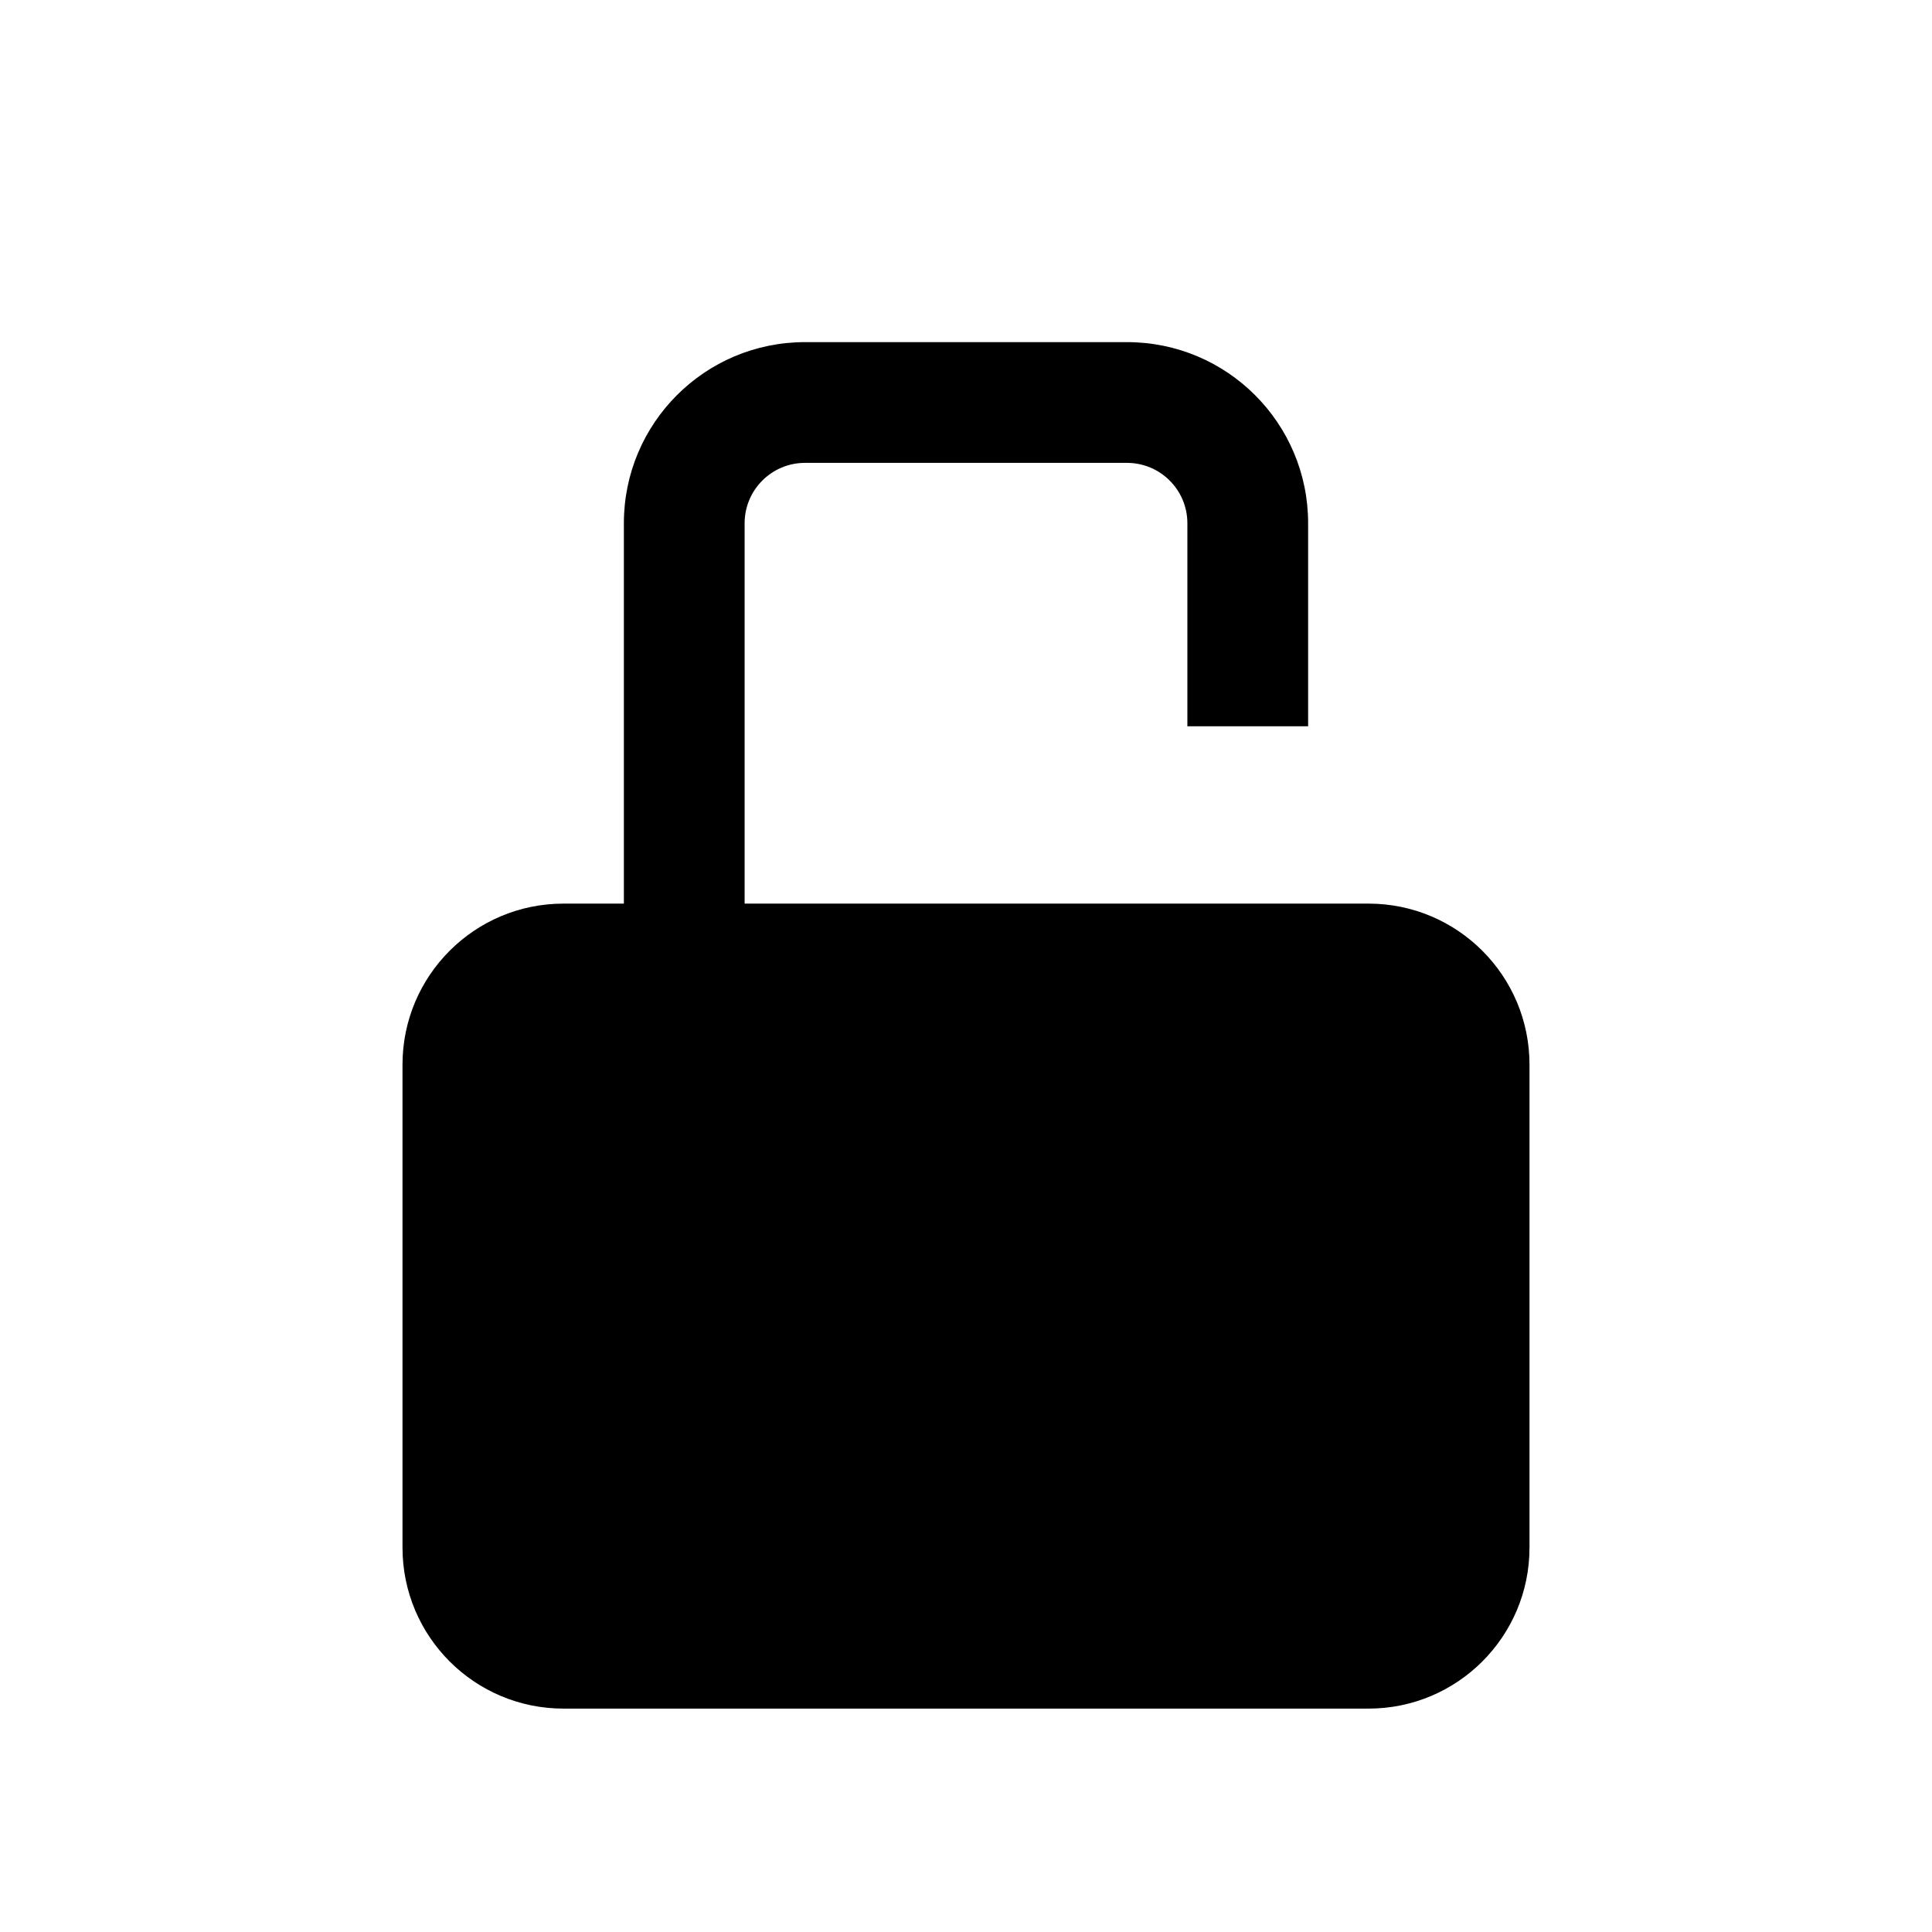
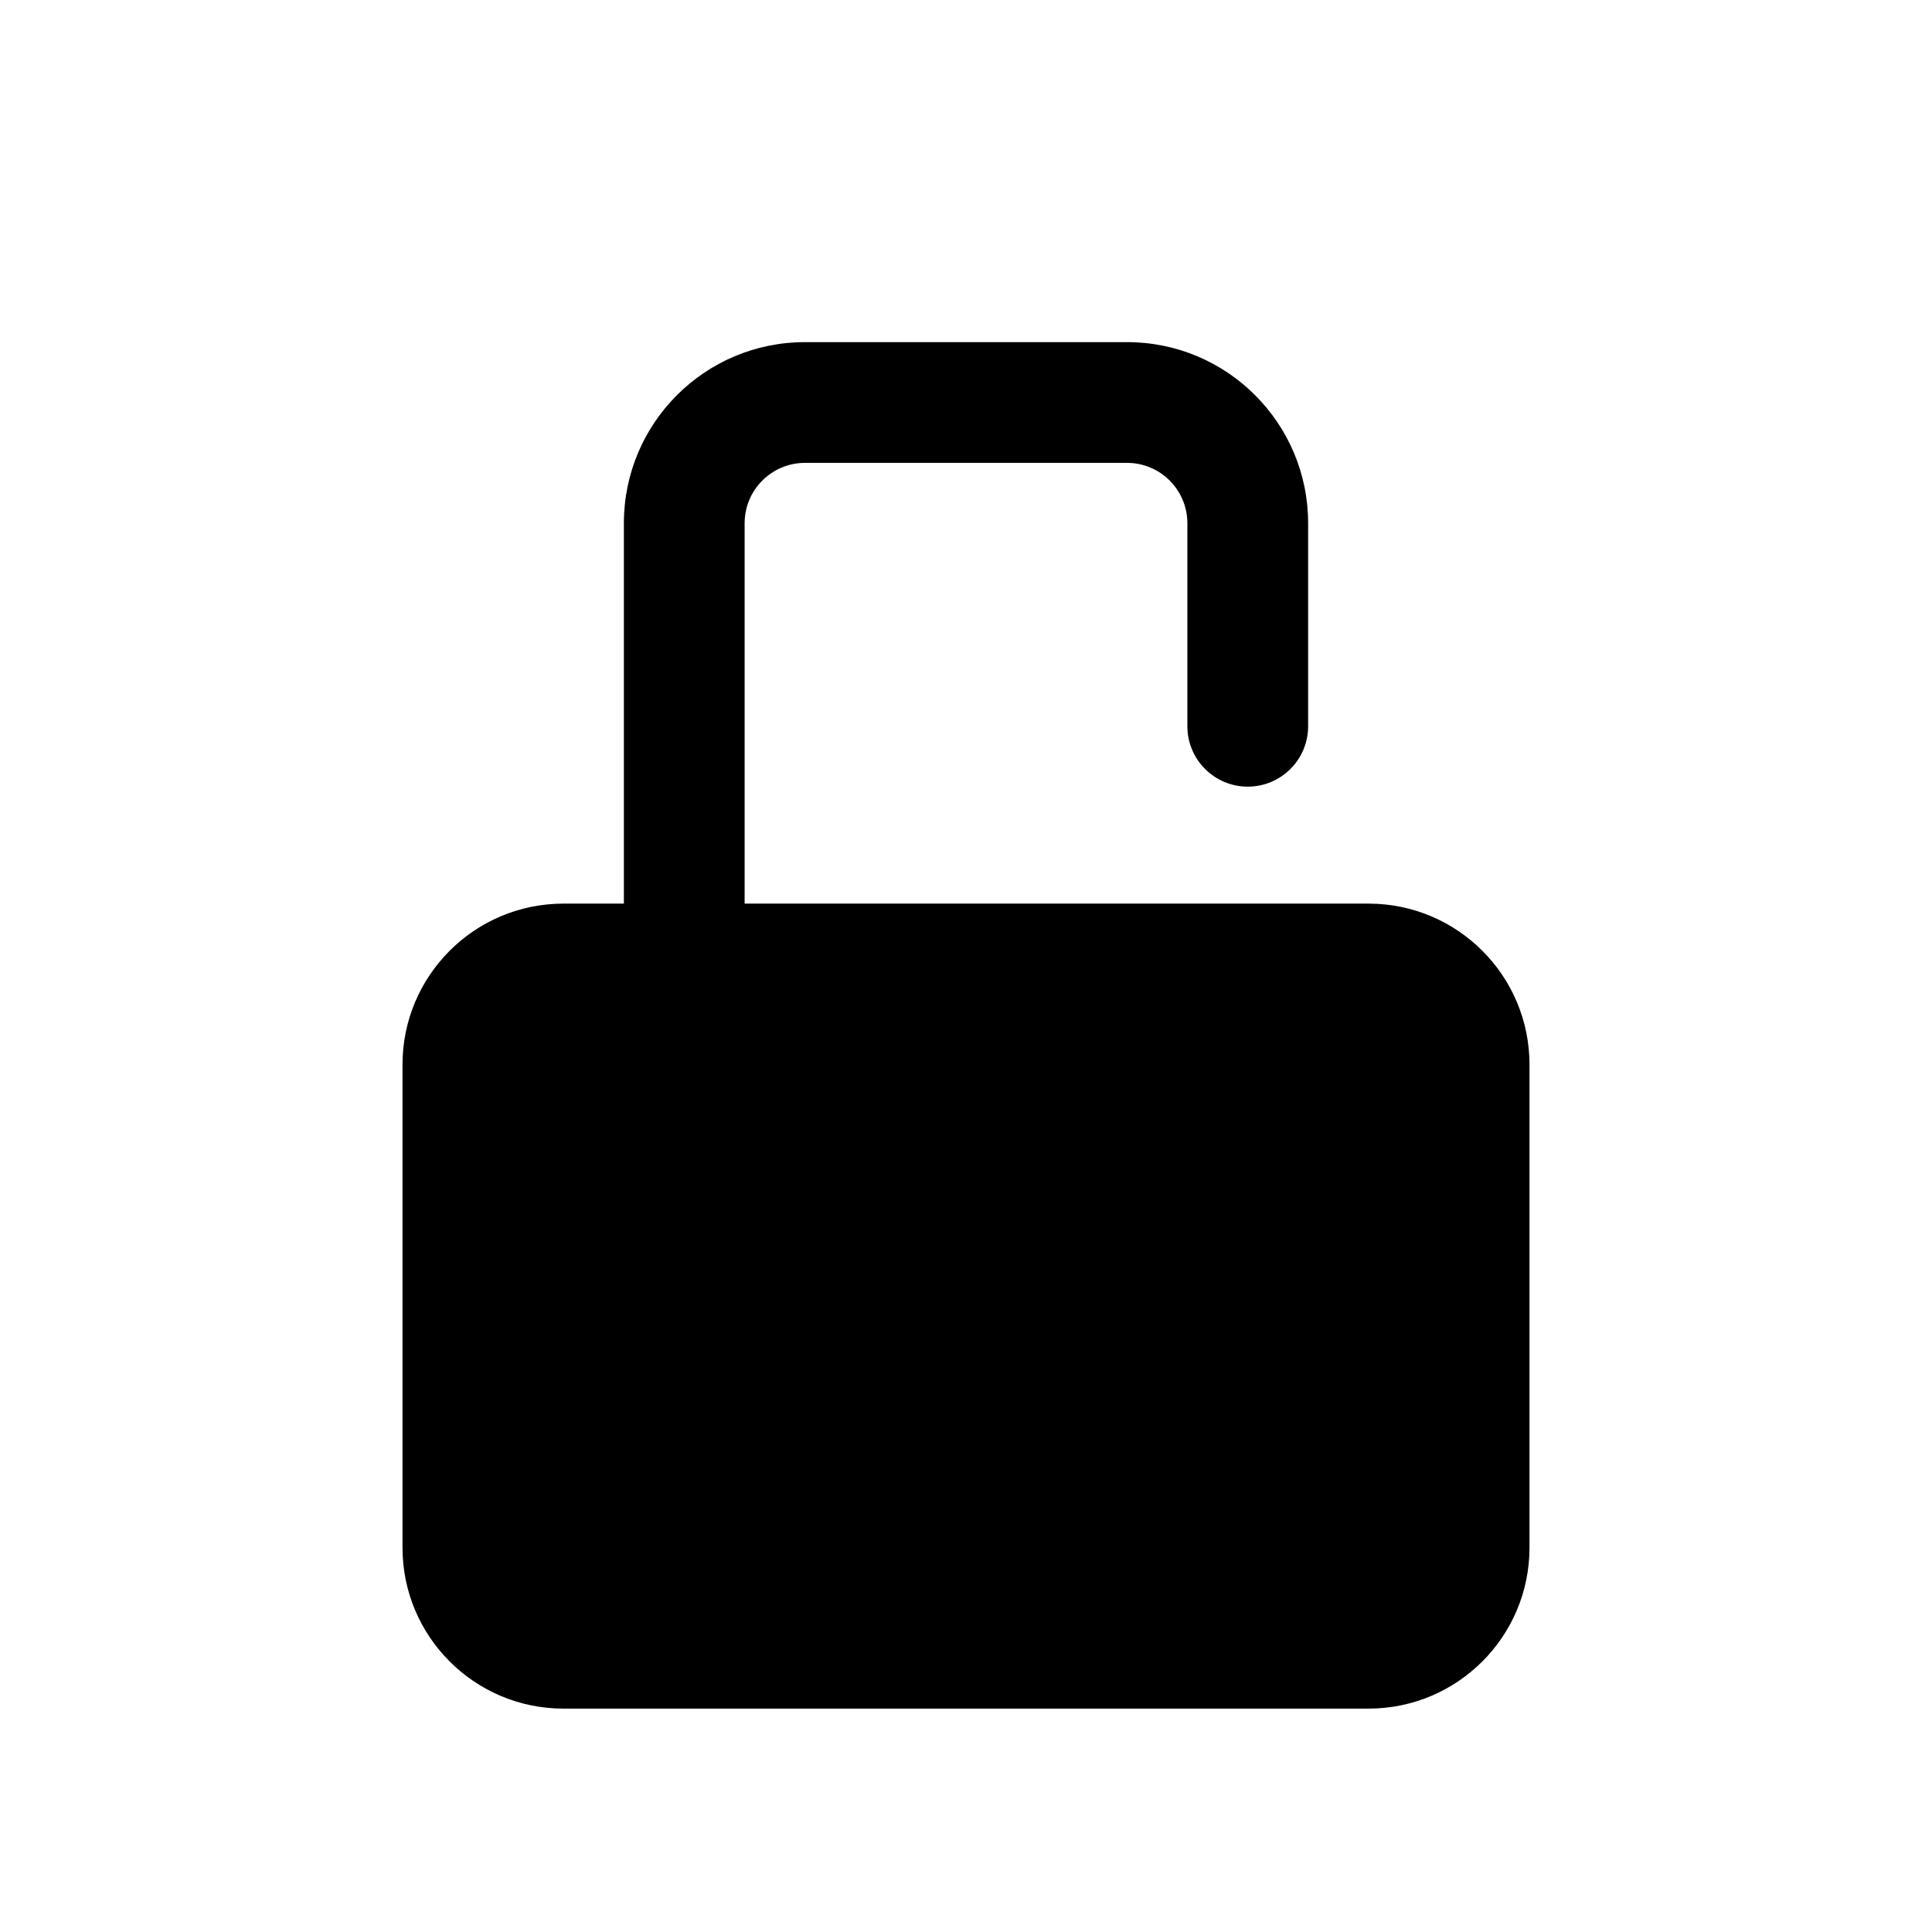
<svg xmlns="http://www.w3.org/2000/svg" width="24" height="24" viewBox="0 0 24 24" fill="none">
  <rect x="5" y="11.225" width="14" height="10" rx="2" fill="black" />
-   <path fill-rule="evenodd" clip-rule="evenodd" d="M10 5.75C9.586 5.75 9.25 6.086 9.25 6.5V12H7.75V6.5C7.75 5.257 8.757 4.25 10 4.25H14C15.243 4.25 16.25 5.257 16.25 6.5V9.022H14.75V6.5C14.75 6.086 14.414 5.75 14 5.75H10Z" fill="black" />
+   <path fill-rule="evenodd" clip-rule="evenodd" d="M10 5.75C9.586 5.75 9.25 6.086 9.25 6.5V12C9.25 12.414 8.914 12.75 8.5 12.75C8.086 12.75 7.75 12.414 7.75 12V6.5C7.75 5.257 8.757 4.25 10 4.25H14C15.243 4.25 16.25 5.257 16.25 6.5V9.022C16.25 9.436 15.914 9.772 15.5 9.772C15.086 9.772 14.75 9.436 14.75 9.022V6.5C14.75 6.086 14.414 5.75 14 5.75H10Z" fill="black" />
</svg>
